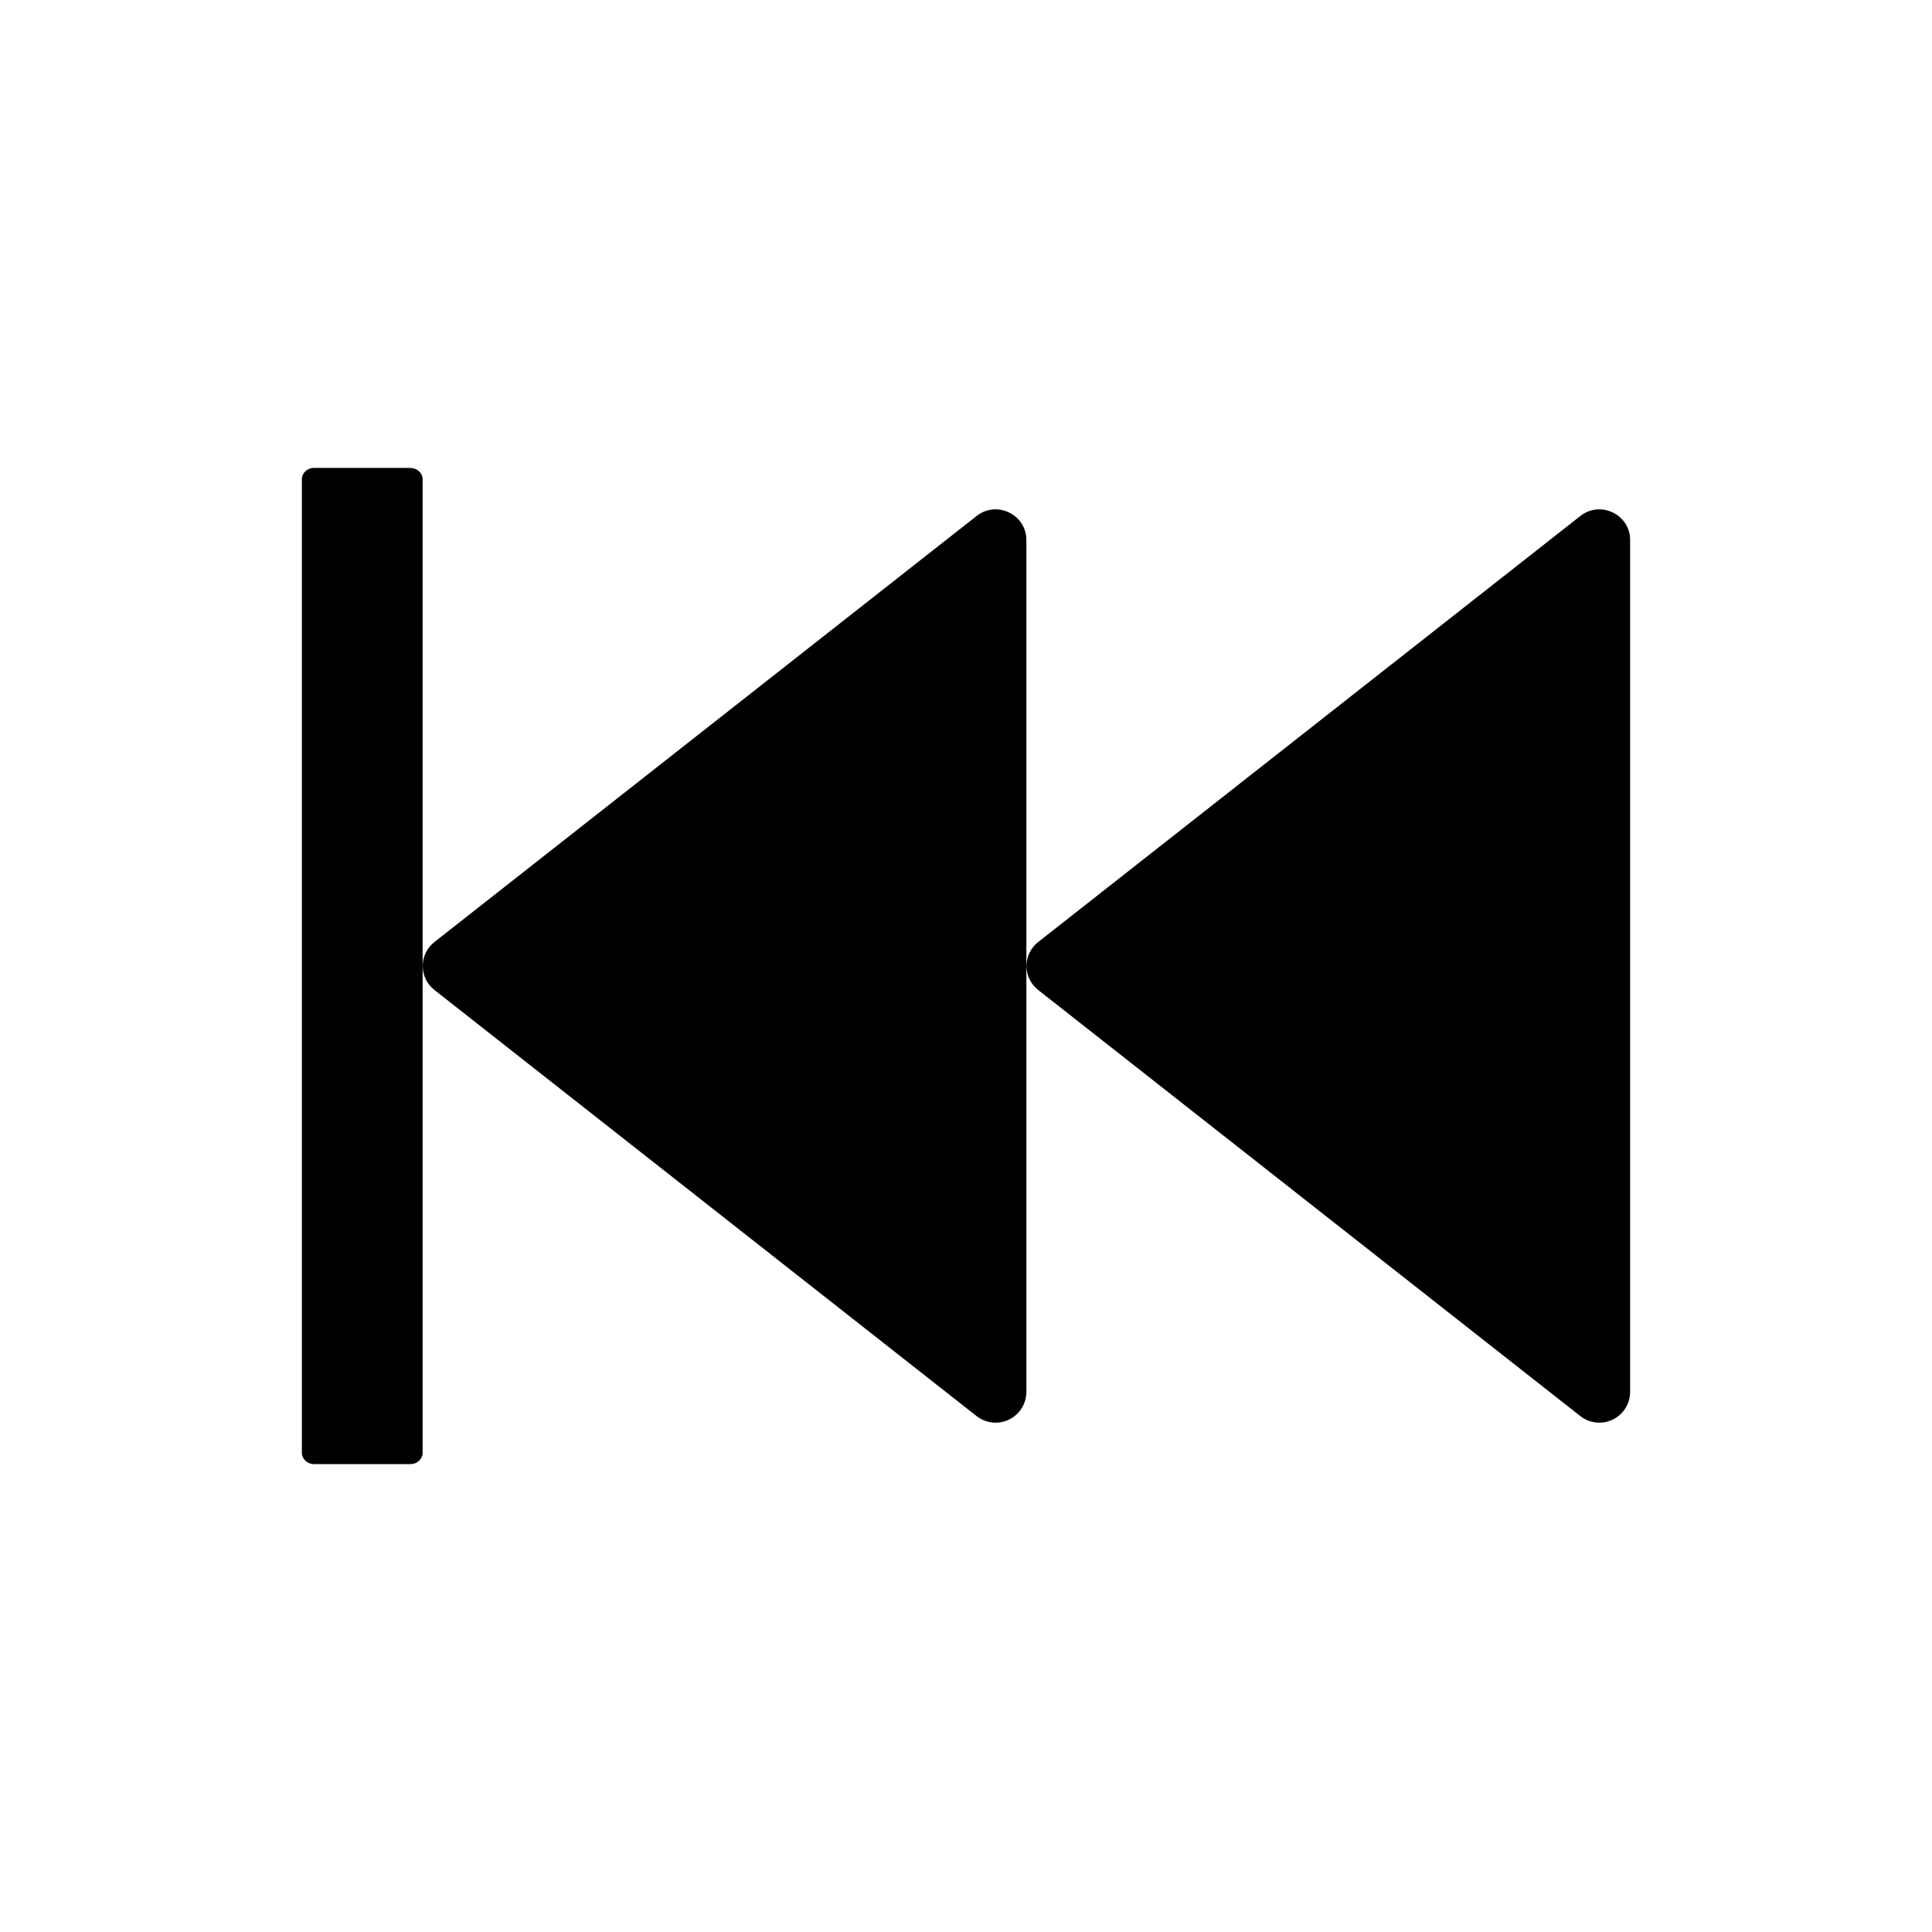
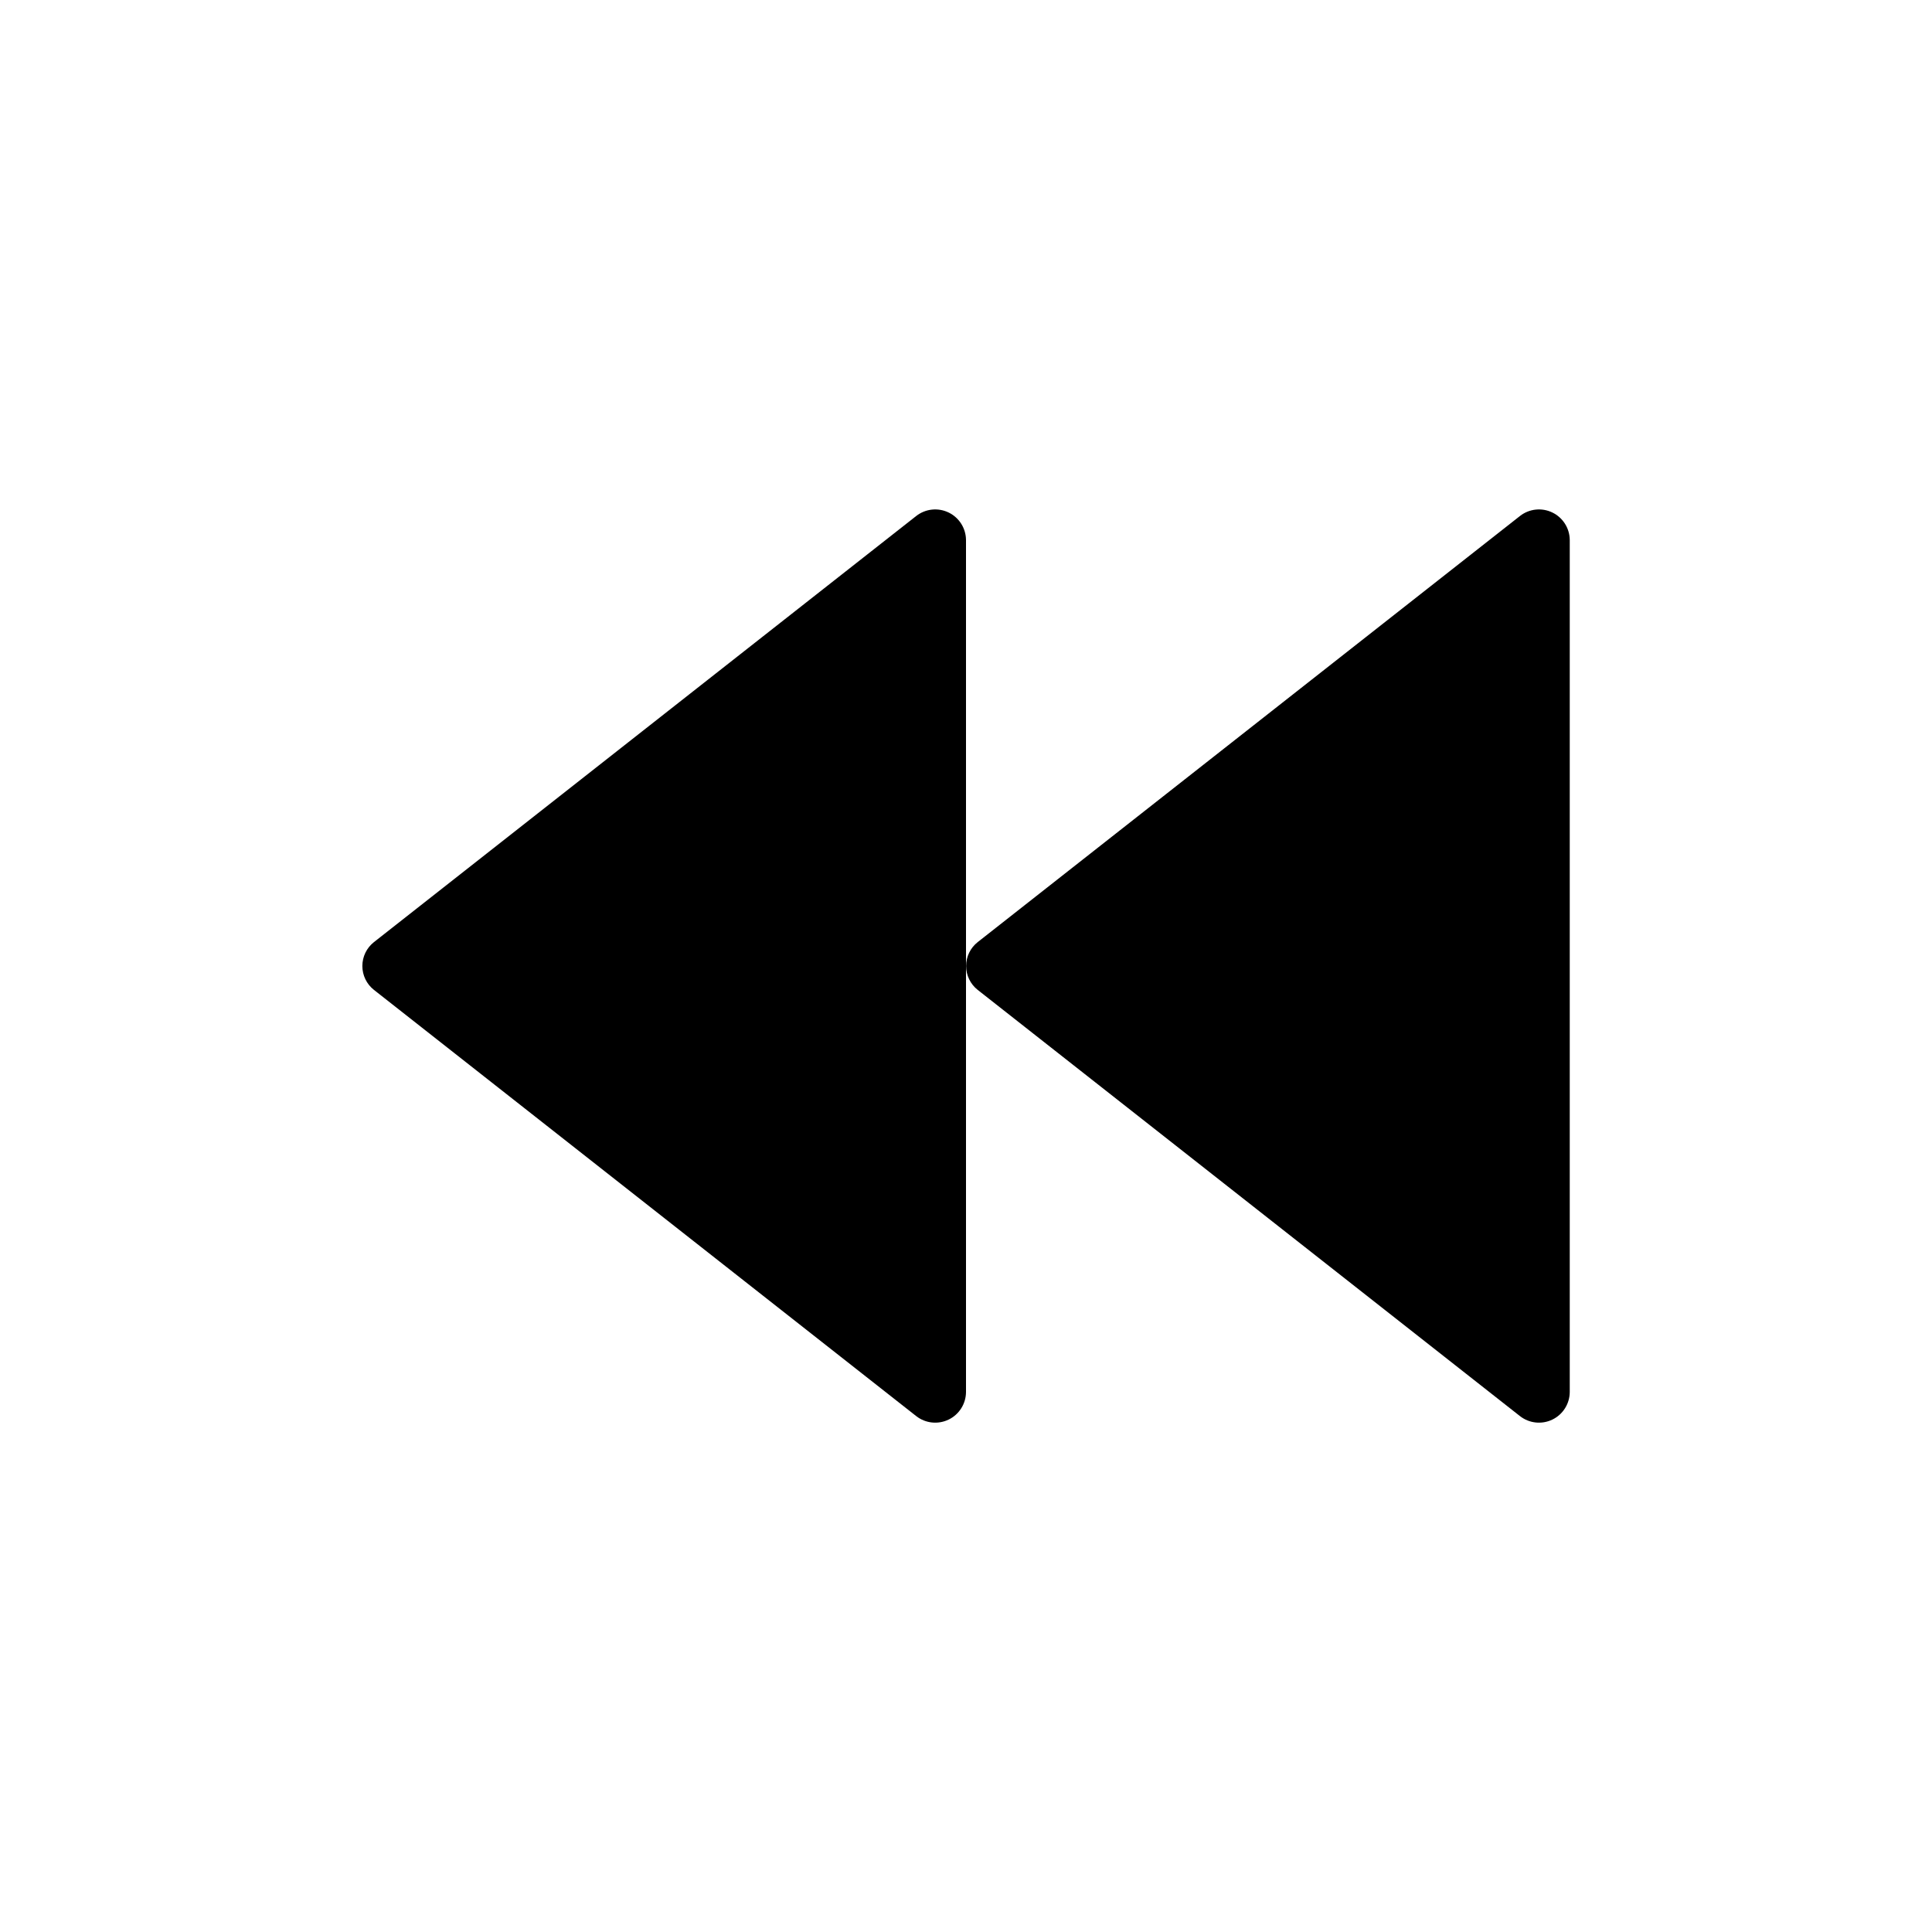
- <svg xmlns="http://www.w3.org/2000/svg" t="1677981492499" class="icon" viewBox="0 0 1024 1024" version="1.1" p-id="1160" width="200" height="200">
-   <path d="M517.632 273.472L230.208 499.328a16.128 16.128 0 0 0 0 25.344l287.36 225.856A16.32 16.32 0 0 0 544 737.792V286.208c0-13.504-15.68-21.12-26.368-12.736z m320 0L550.208 499.328a16.128 16.128 0 0 0 0 25.344l287.36 225.856A16.32 16.32 0 0 0 864 737.792V286.208c0-13.504-15.68-21.12-26.368-12.736zM217.6 248h-51.2c-3.52 0-6.4 2.688-6.4 6.016v515.968c0 3.328 2.88 6.016 6.4 6.016h51.2c3.52 0 6.4-2.688 6.4-6.016V254.08c0-3.328-2.88-6.016-6.4-6.016z" p-id="1161" />
+ <svg xmlns="http://www.w3.org/2000/svg" t="1741002302142" class="icon" viewBox="0 0 1024 1024" version="1.1" p-id="958" width="200" height="200">
+   <path d="M485.632 273.472L198.208 499.328a16.128 16.128 0 0 0 0 25.344l287.36 225.856A16.32 16.32 0 0 0 512 737.792V286.208a16.32 16.32 0 0 0-26.368-12.736z m320 0L518.208 499.328a16.128 16.128 0 0 0 0 25.344l287.36 225.856A16.32 16.32 0 0 0 832 737.792V286.208a16.32 16.32 0 0 0-26.368-12.736z" p-id="959" />
</svg>
